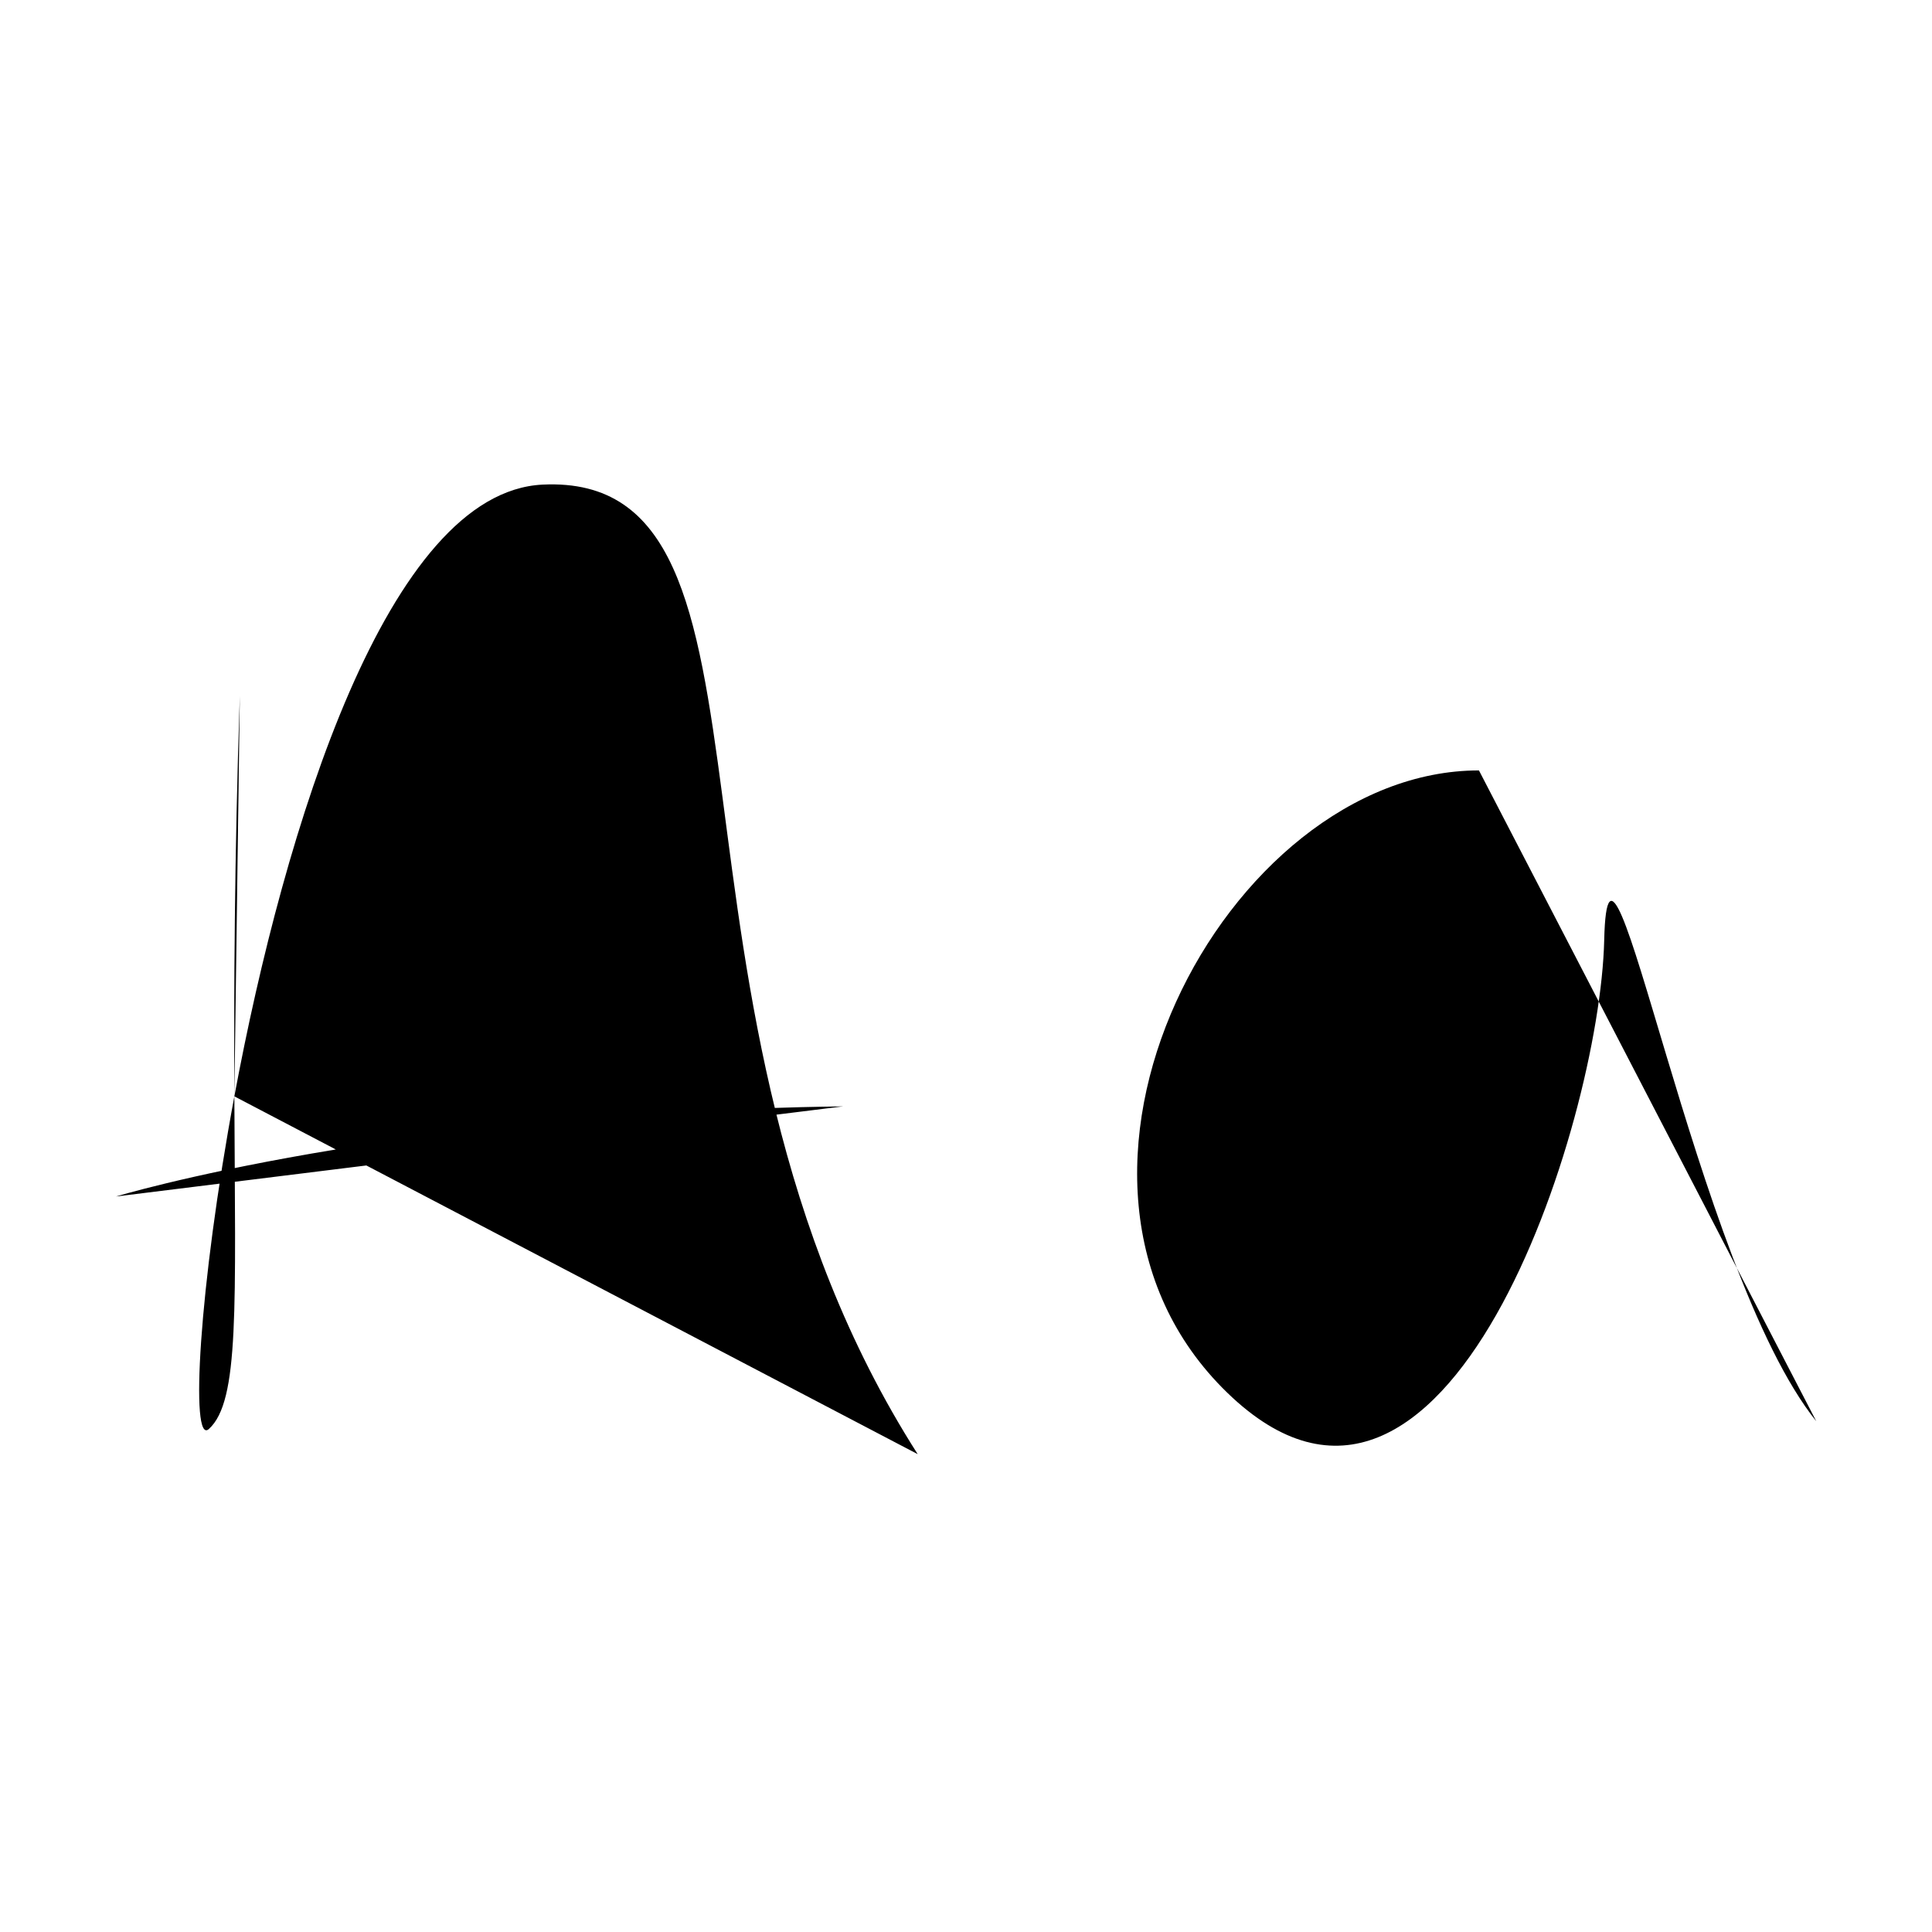
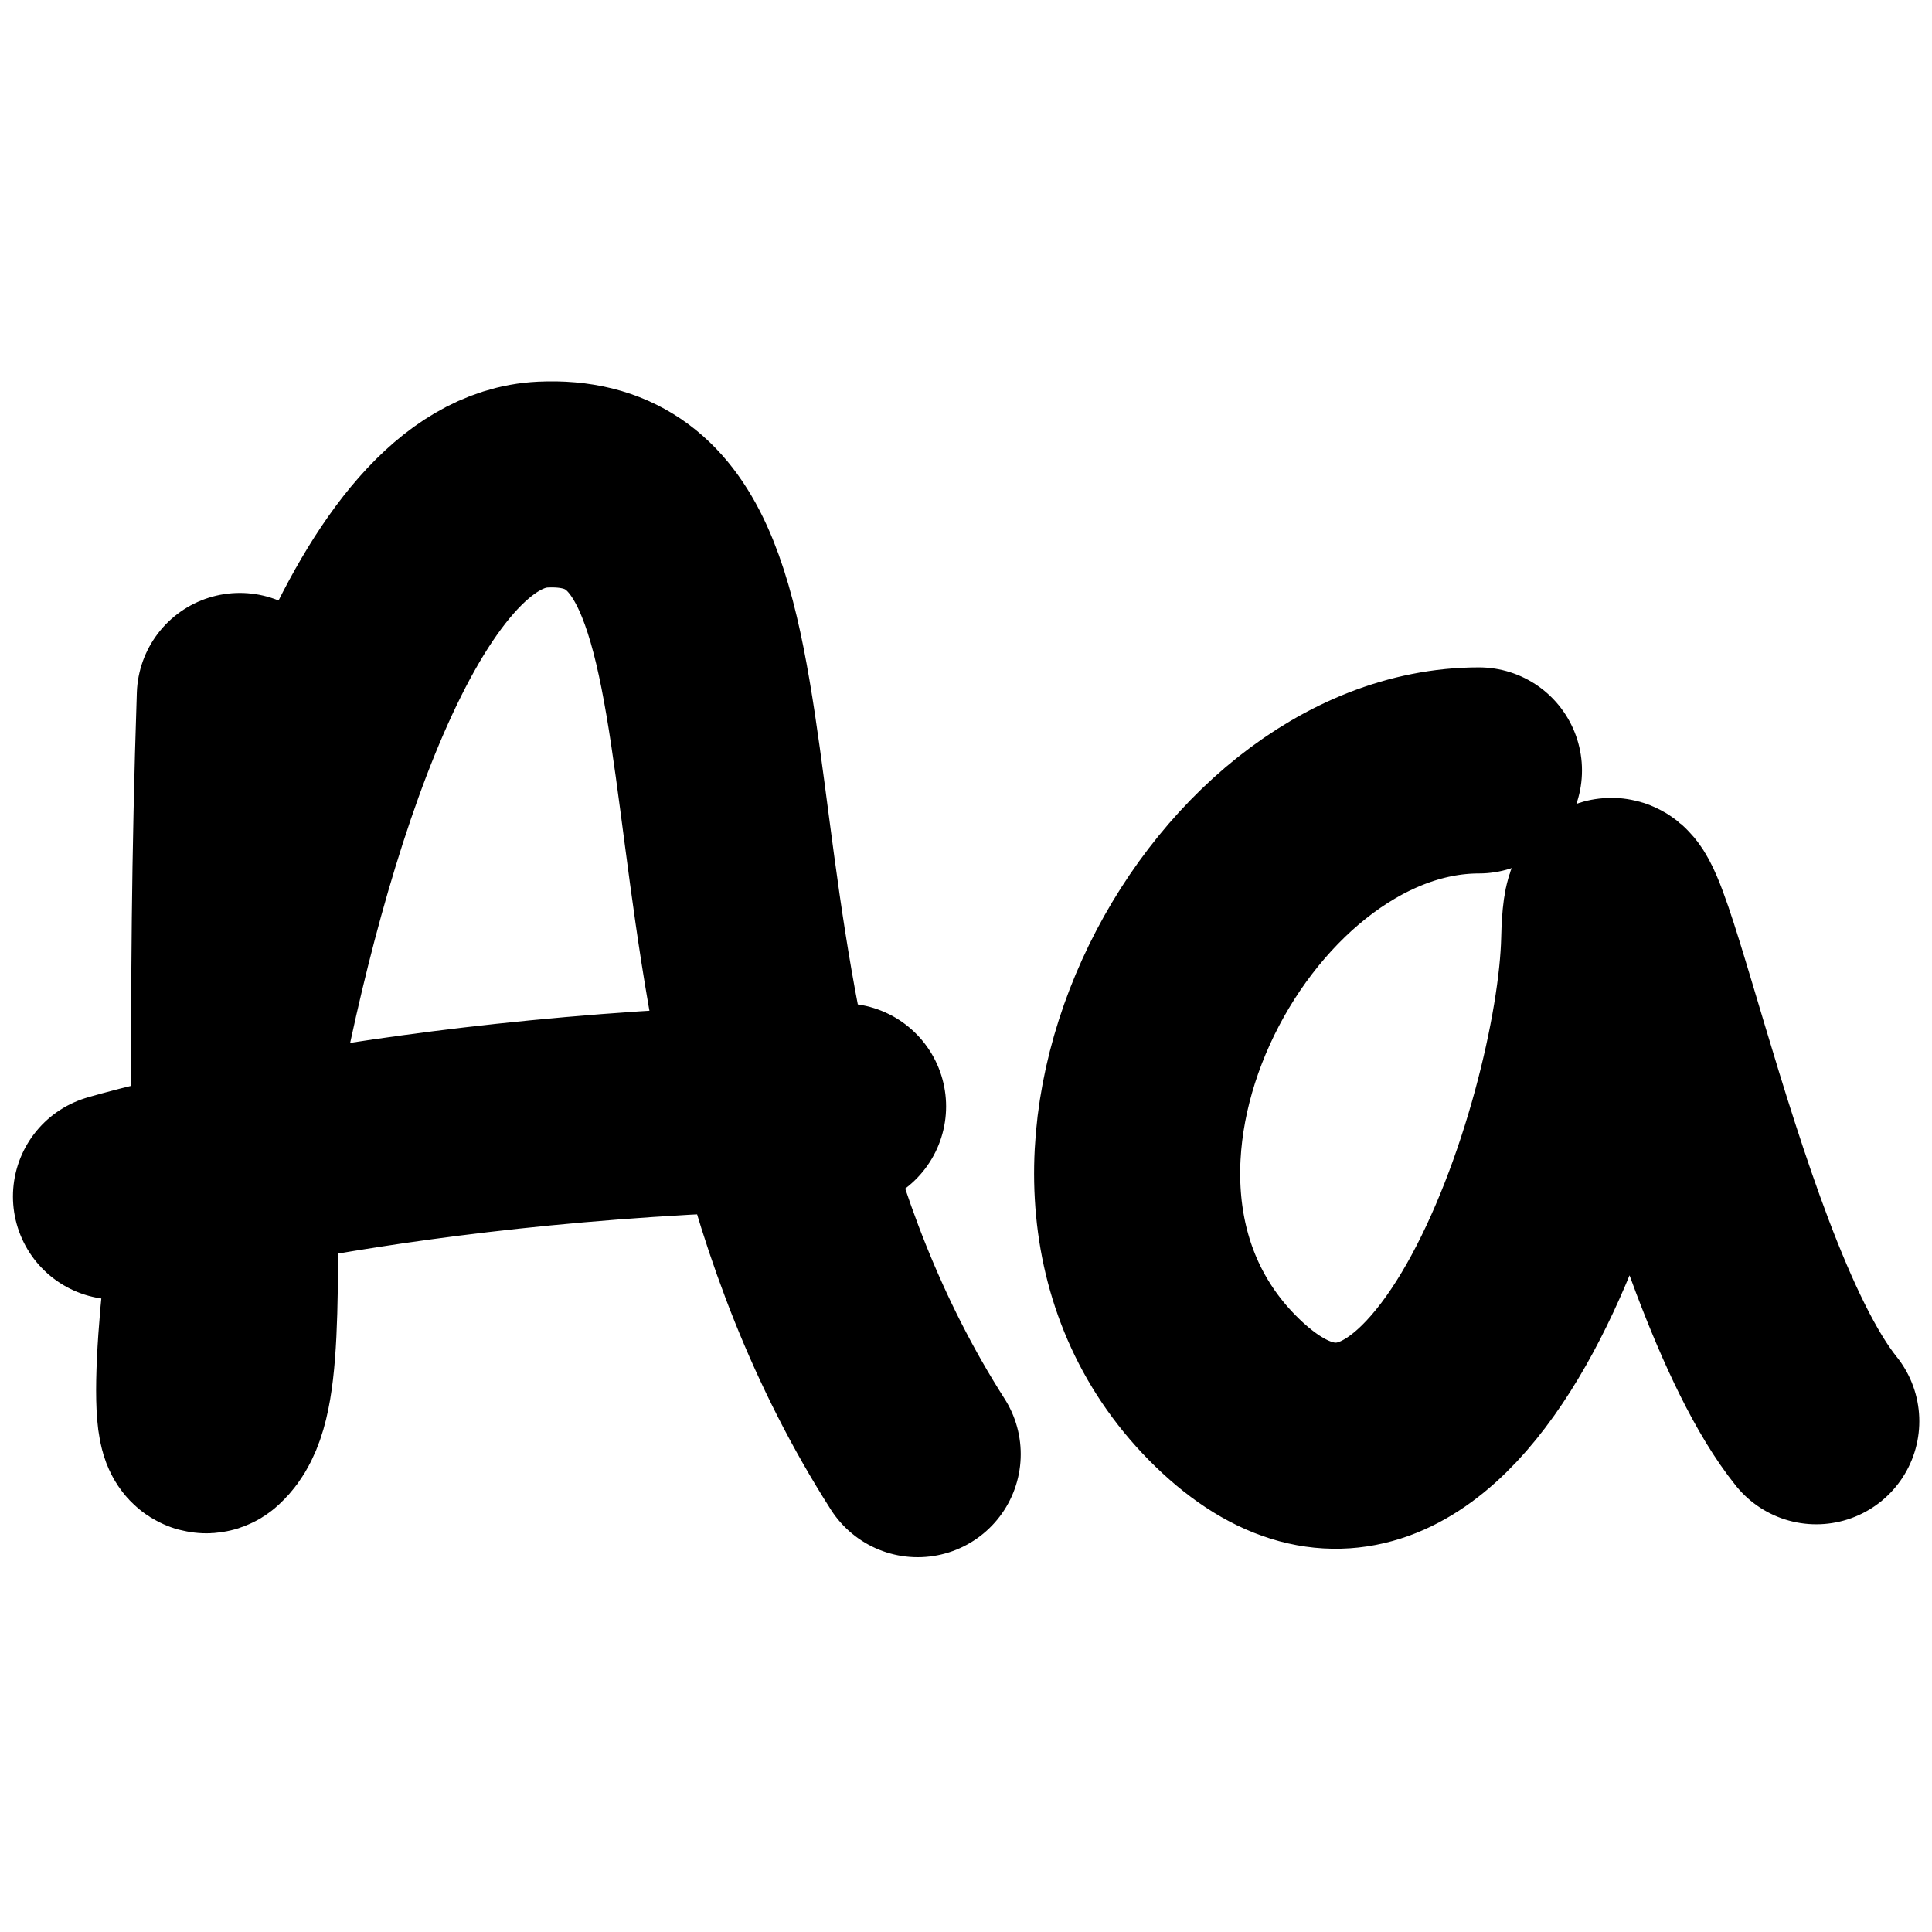
- <svg xmlns="http://www.w3.org/2000/svg" width="30" height="30" viewBox="0 0 30 30">
-   <path d="M22.965 11.963C19.029 11.963 15.66 18.332 19.057 21.626C22.454 24.92 24.844 17.453 24.91 14.598C24.976 11.743 26.316 19.726 28.203 22.069M1.801 18.579C1.801 18.579 6.137 17.268 13.091 17.18M3.724 10.807C3.638 13.382 3.632 15.422 3.639 17.024M3.639 17.024C3.653 20.315 3.72 21.757 3.244 22.189C2.95 22.457 3.085 20 3.639 17.024ZM3.639 17.024C4.418 12.844 6.023 7.64 8.427 7.525C12.543 7.328 9.813 15.634 14.25 22.58" stroke="inherit" stroke-width="3.2" stroke-linecap="round" />
+ <svg xmlns="http://www.w3.org/2000/svg" width="30" height="30" viewBox="0 0 30 30" fill="none">
+   <path d="M22.965 11.963C19.029 11.963 15.66 18.332 19.057 21.626C22.454 24.92 24.844 17.453 24.91 14.598C24.976 11.743 26.316 19.726 28.203 22.069M1.801 18.579C1.801 18.579 6.137 17.268 13.091 17.18M3.724 10.807C3.638 13.382 3.632 15.422 3.639 17.024M3.639 17.024C3.653 20.315 3.72 21.757 3.244 22.189C2.95 22.457 3.085 20 3.639 17.024ZM3.639 17.024C4.418 12.844 6.023 7.64 8.427 7.525C12.543 7.328 9.813 15.634 14.25 22.58" stroke="currentColor" stroke-width="3.2" stroke-linecap="round" />
</svg>
